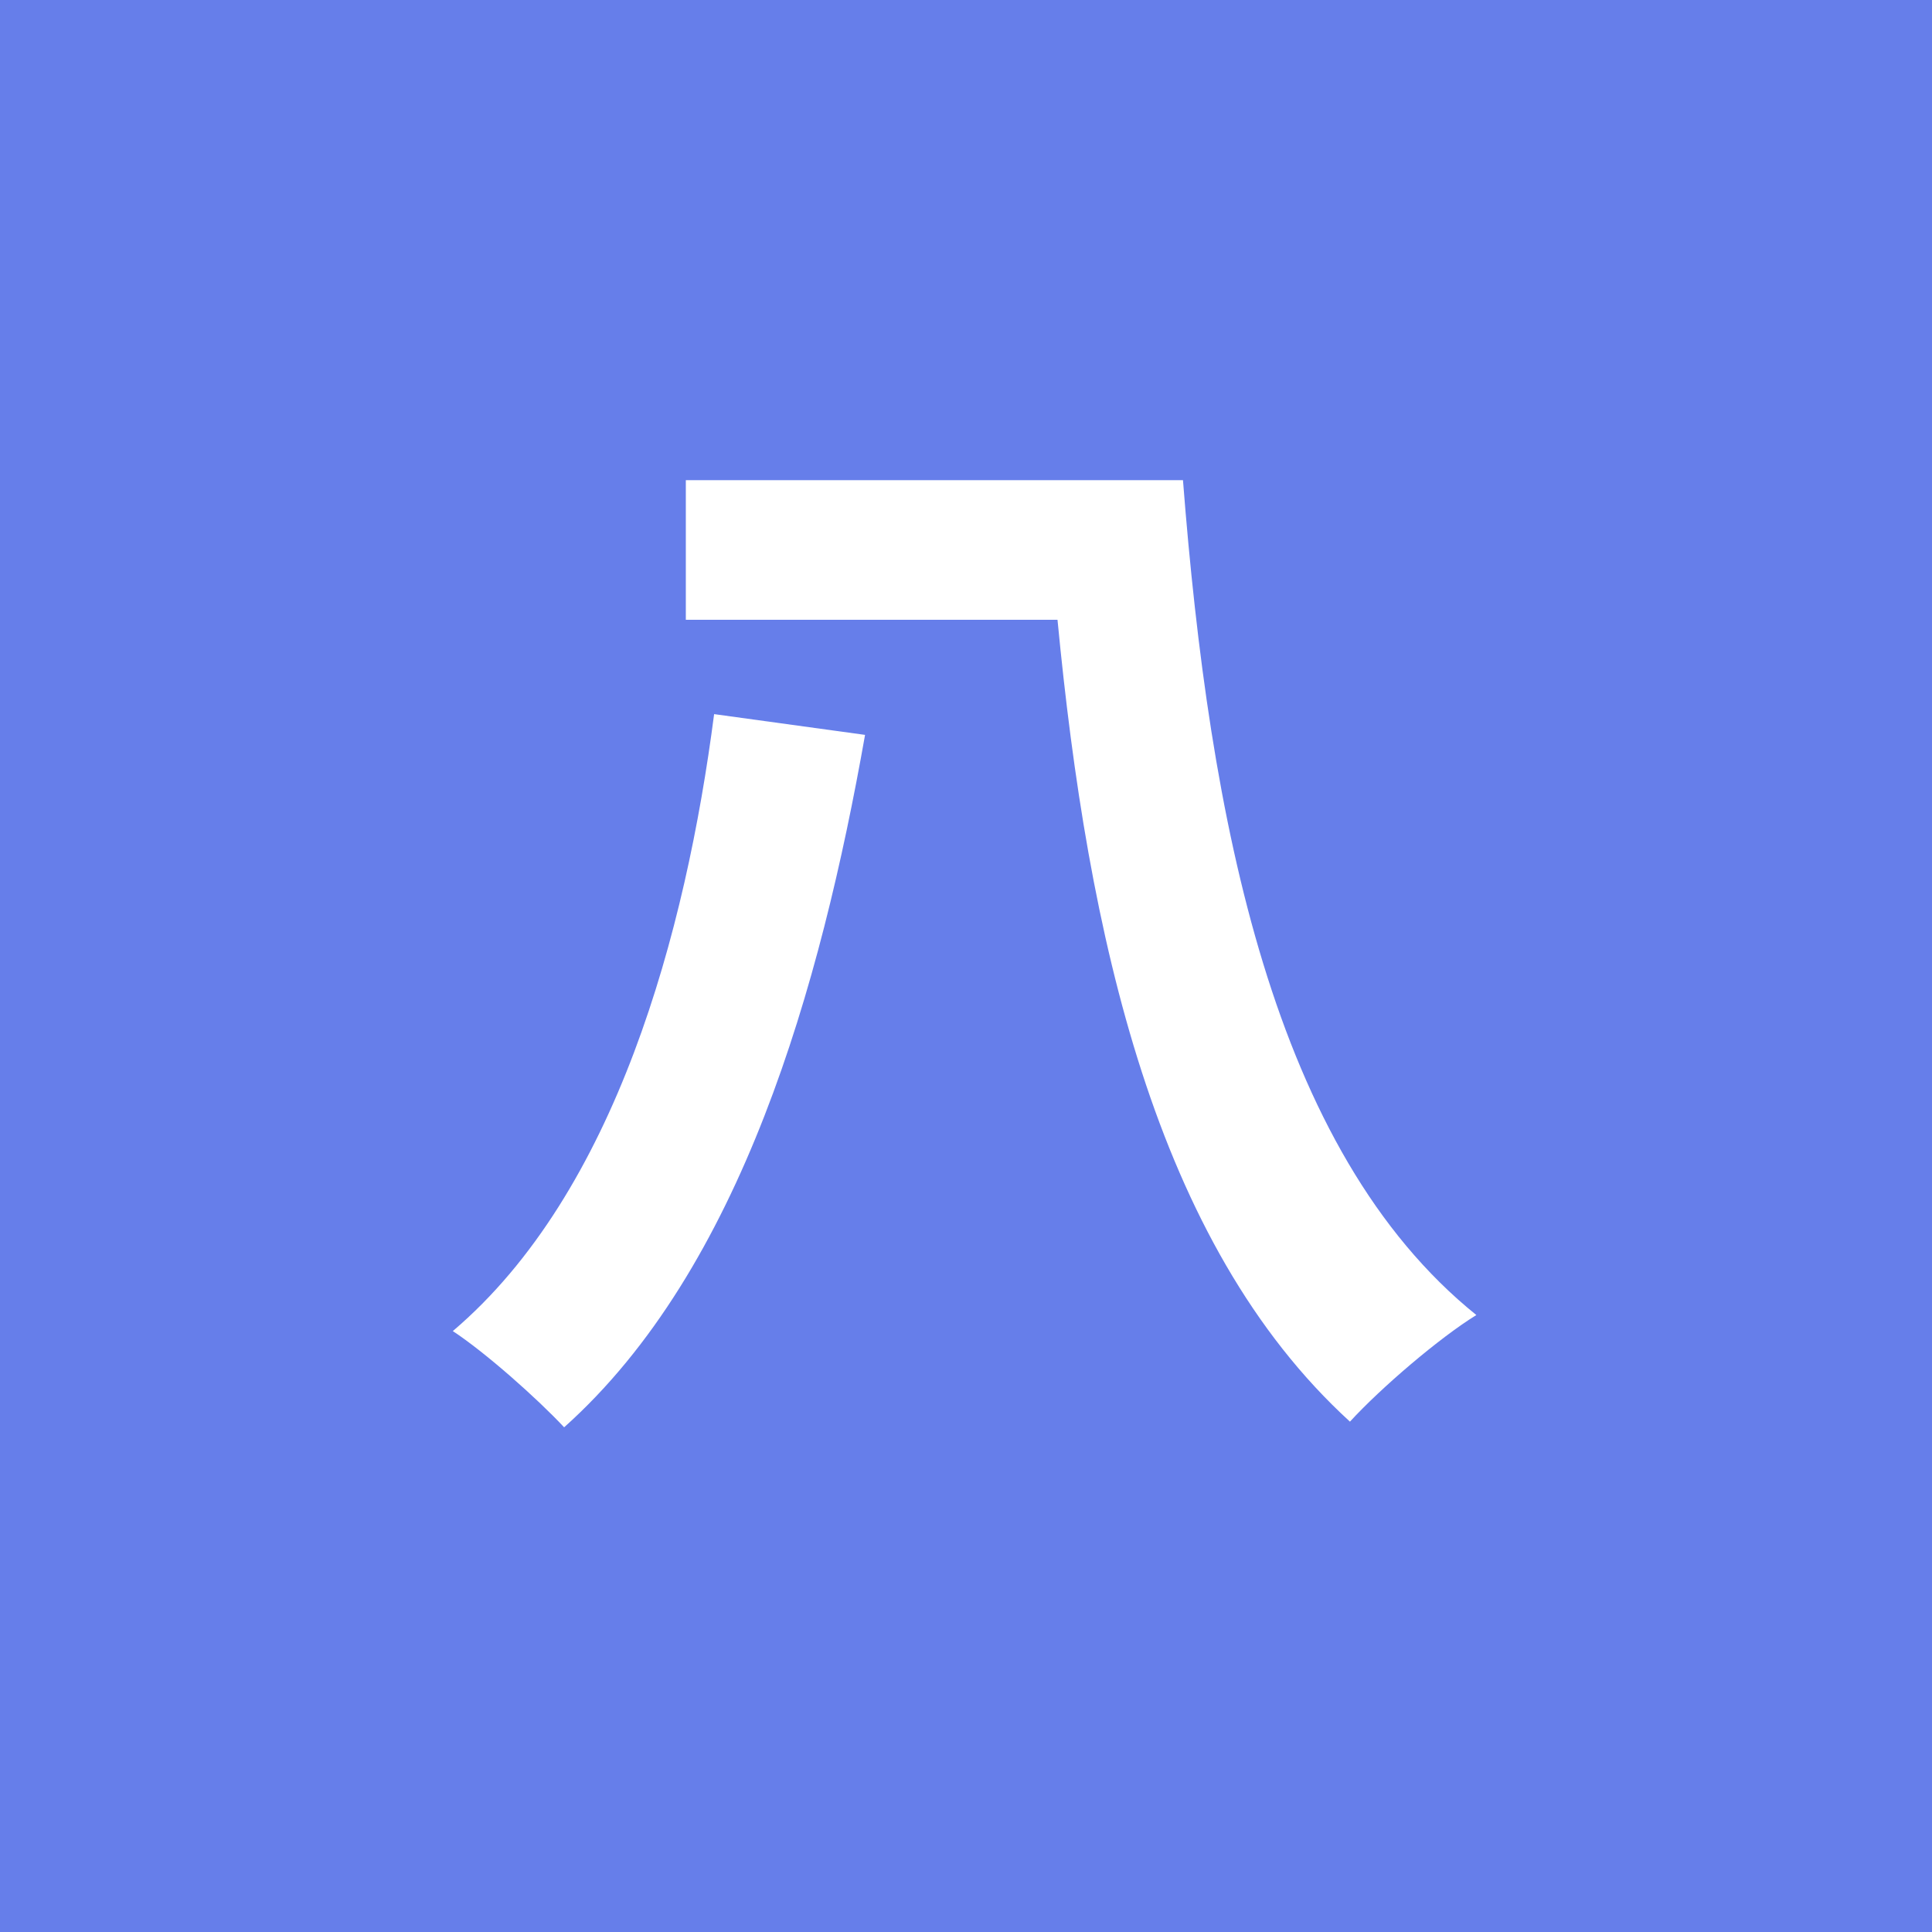
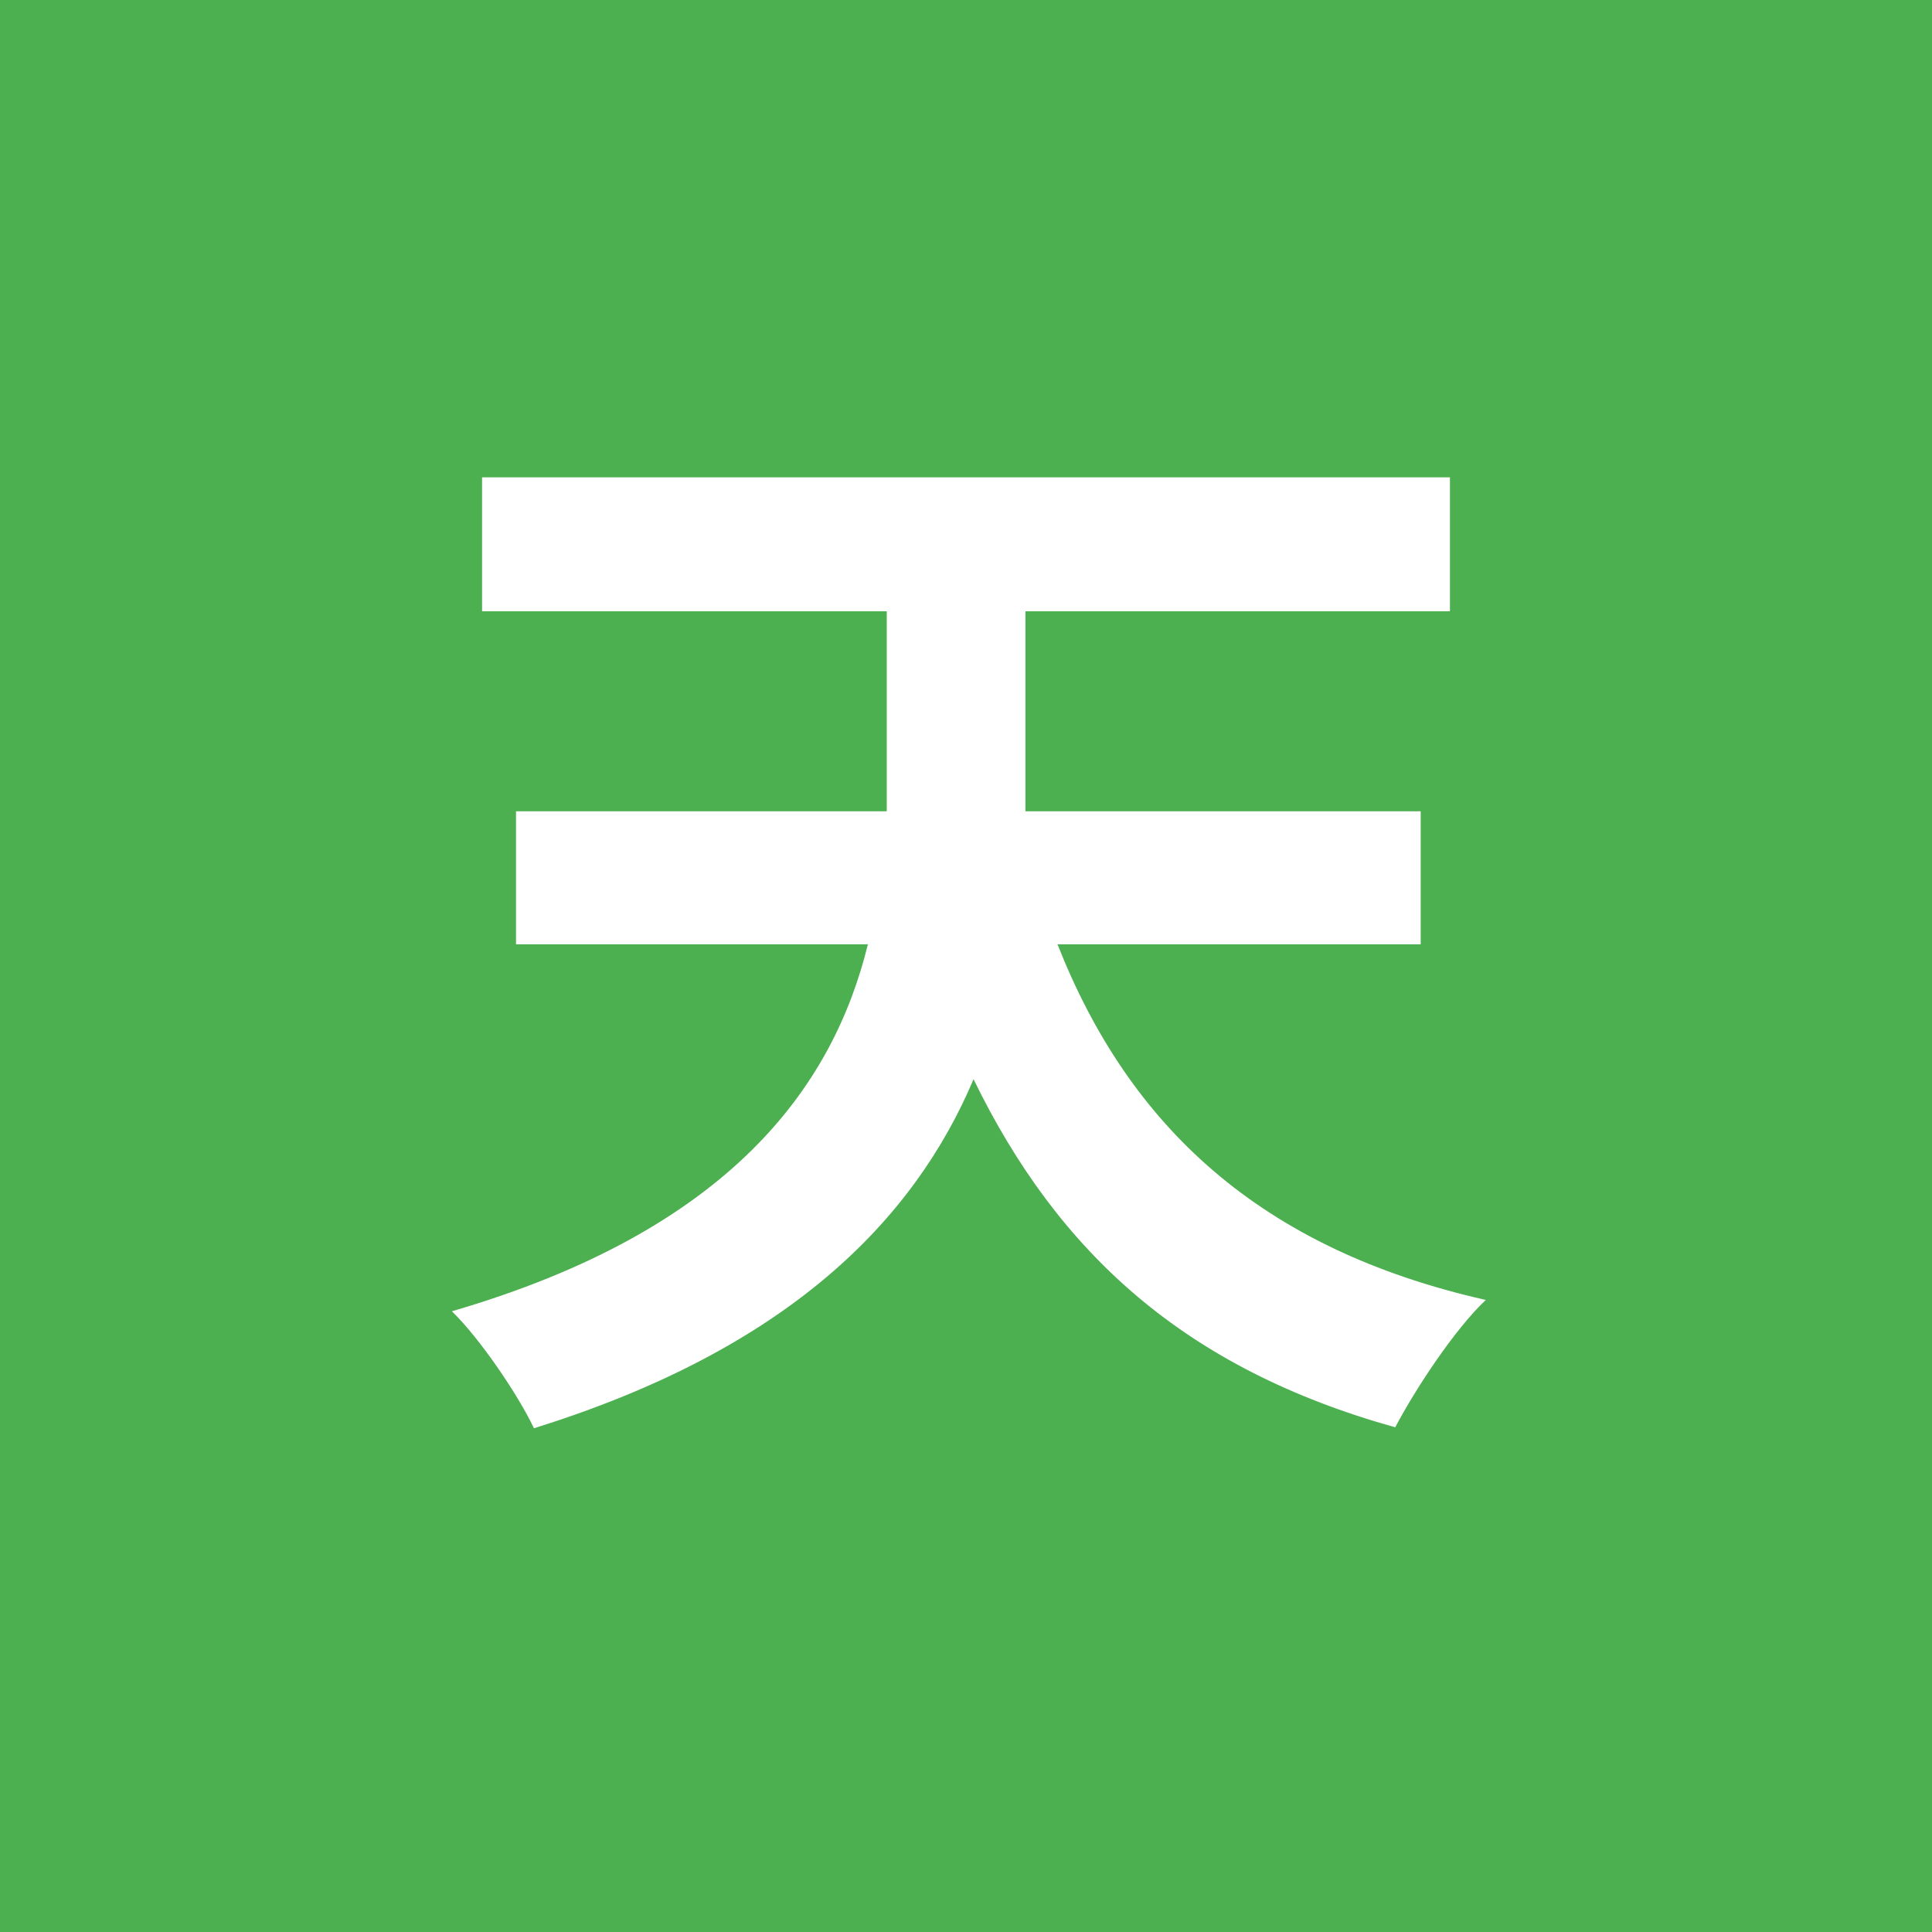
<svg xmlns="http://www.w3.org/2000/svg" viewBox="0 0 32 32" width="32" height="32">
-   <rect width="32" height="32" fill="#667eea" />
-   <text x="16" y="22" font-family="serif" font-size="18" fill="white" text-anchor="middle" font-weight="bold">八</text>
+   <rect width="32" height="32" fill="#4CAF50" />
+   <text x="16" y="22" font-family="serif" font-size="18" fill="white" text-anchor="middle" font-weight="bold">天</text>
</svg>
